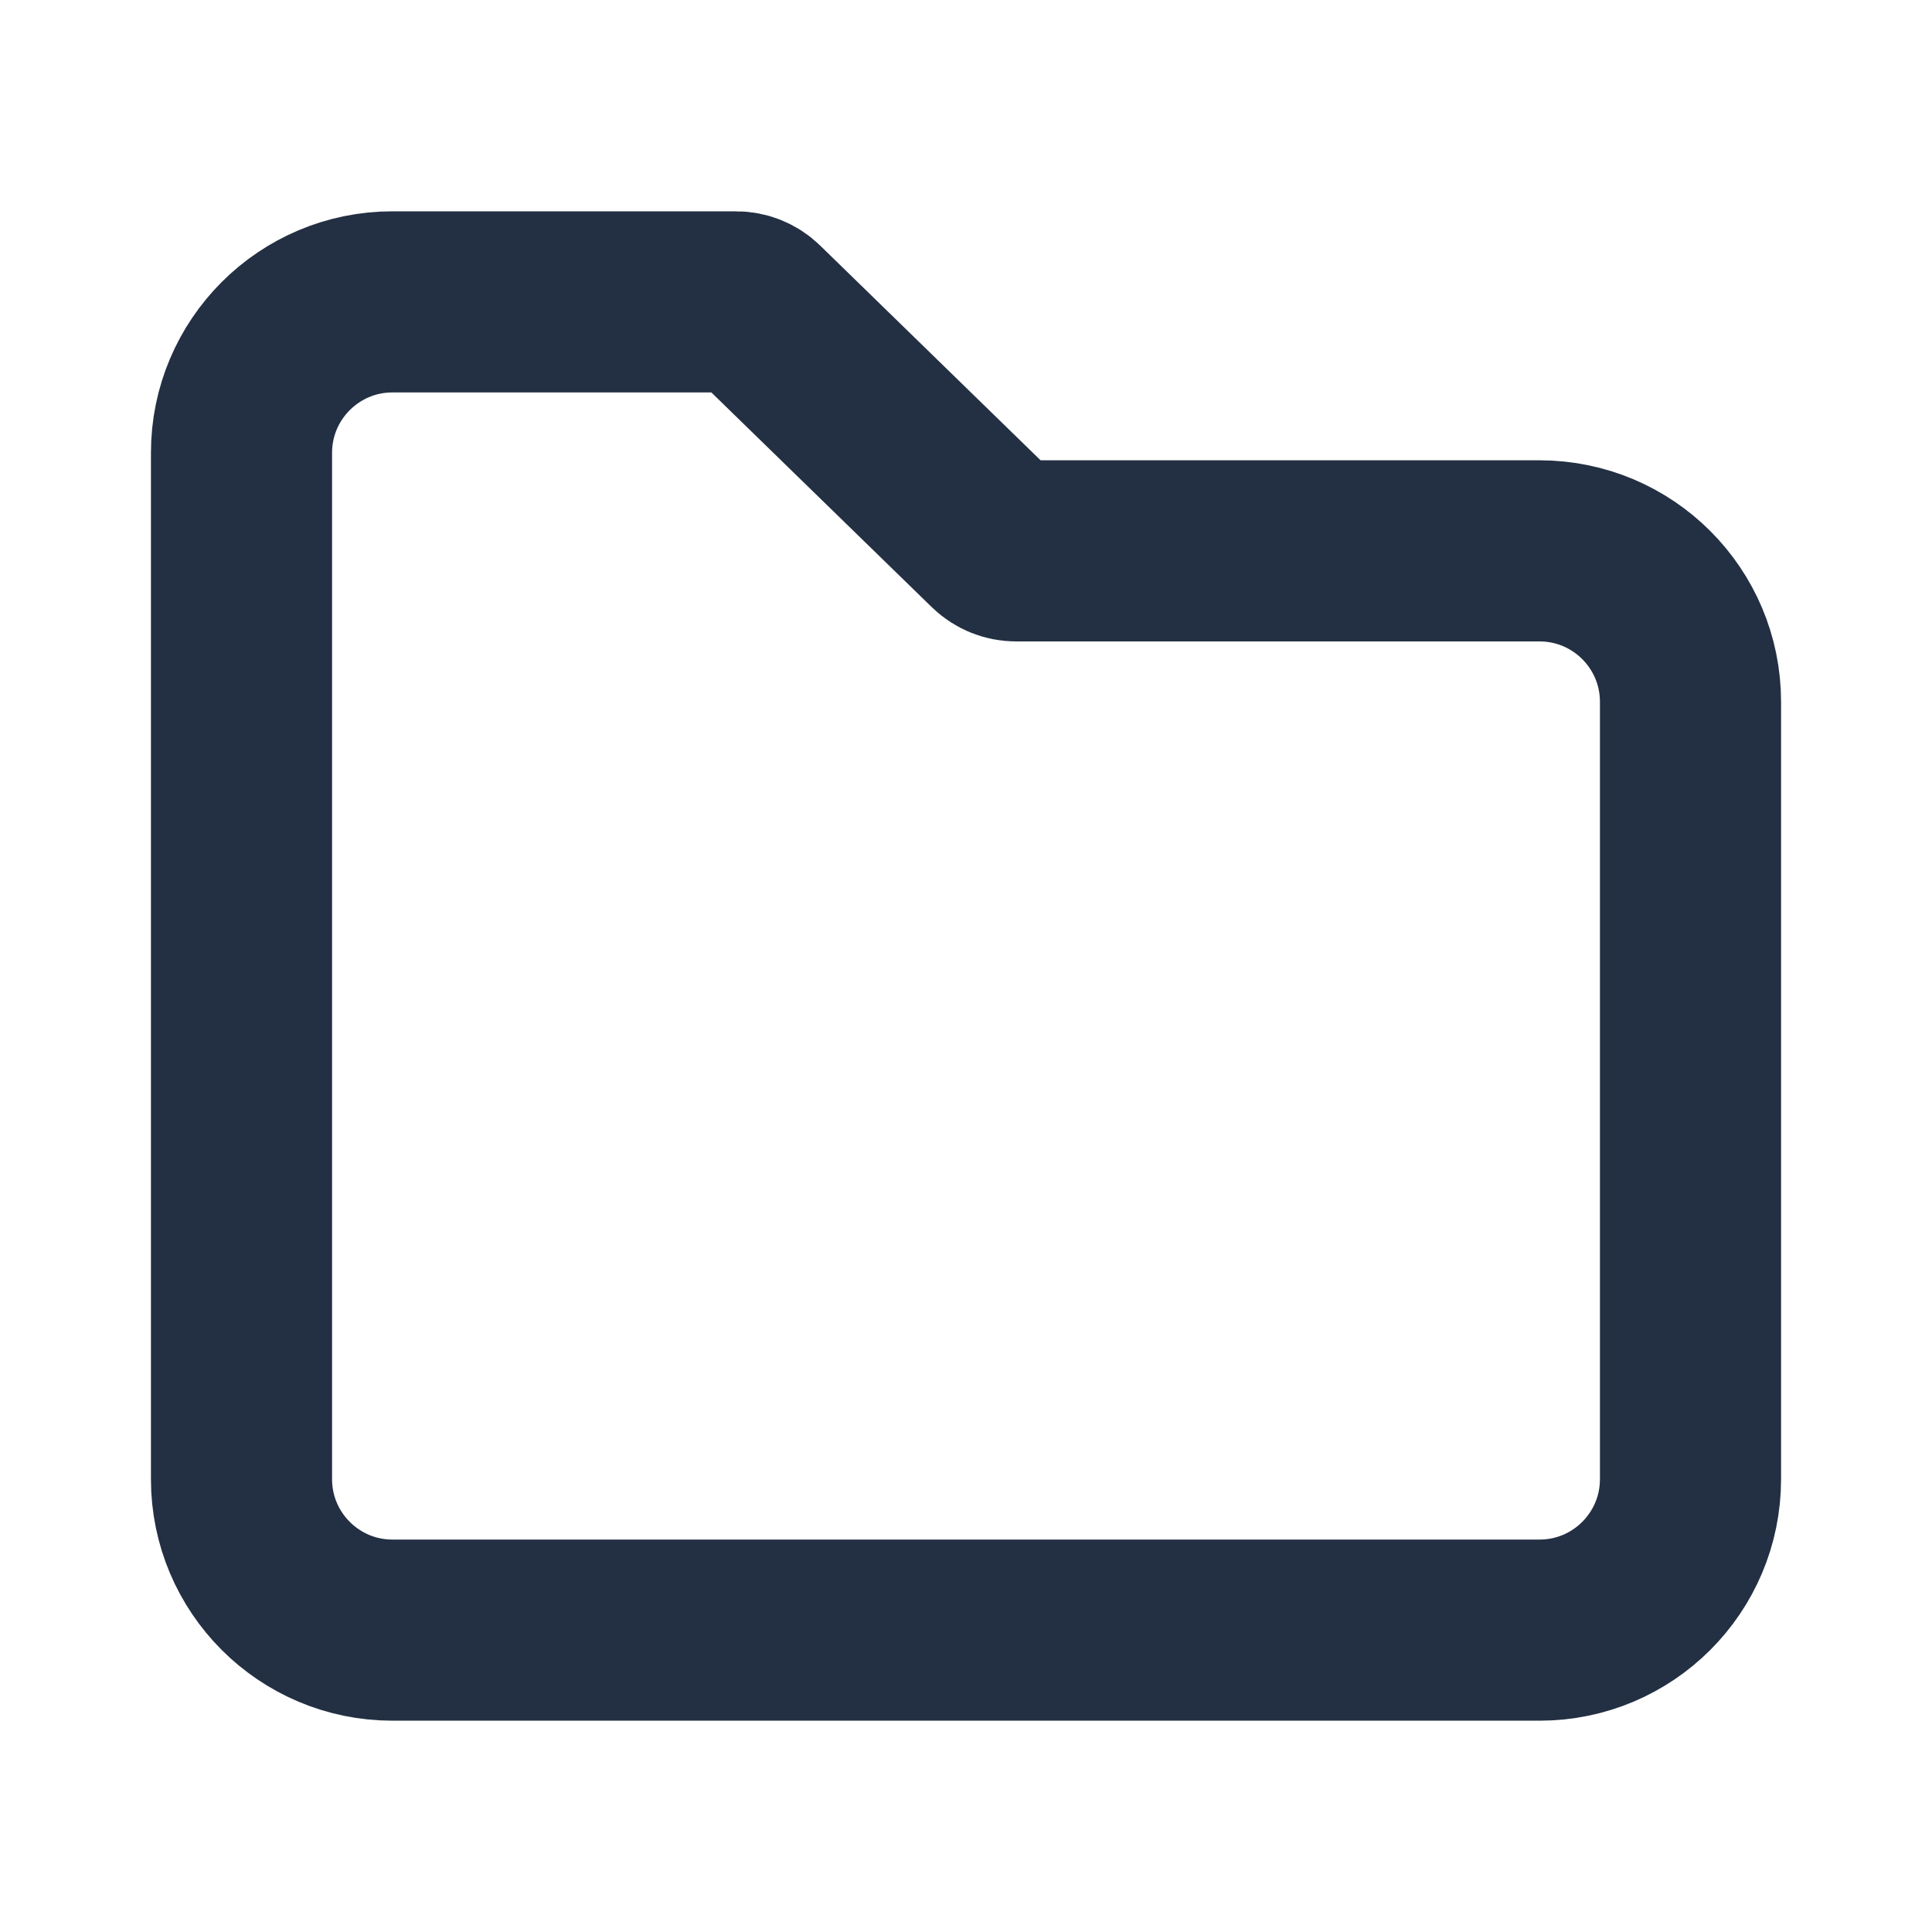
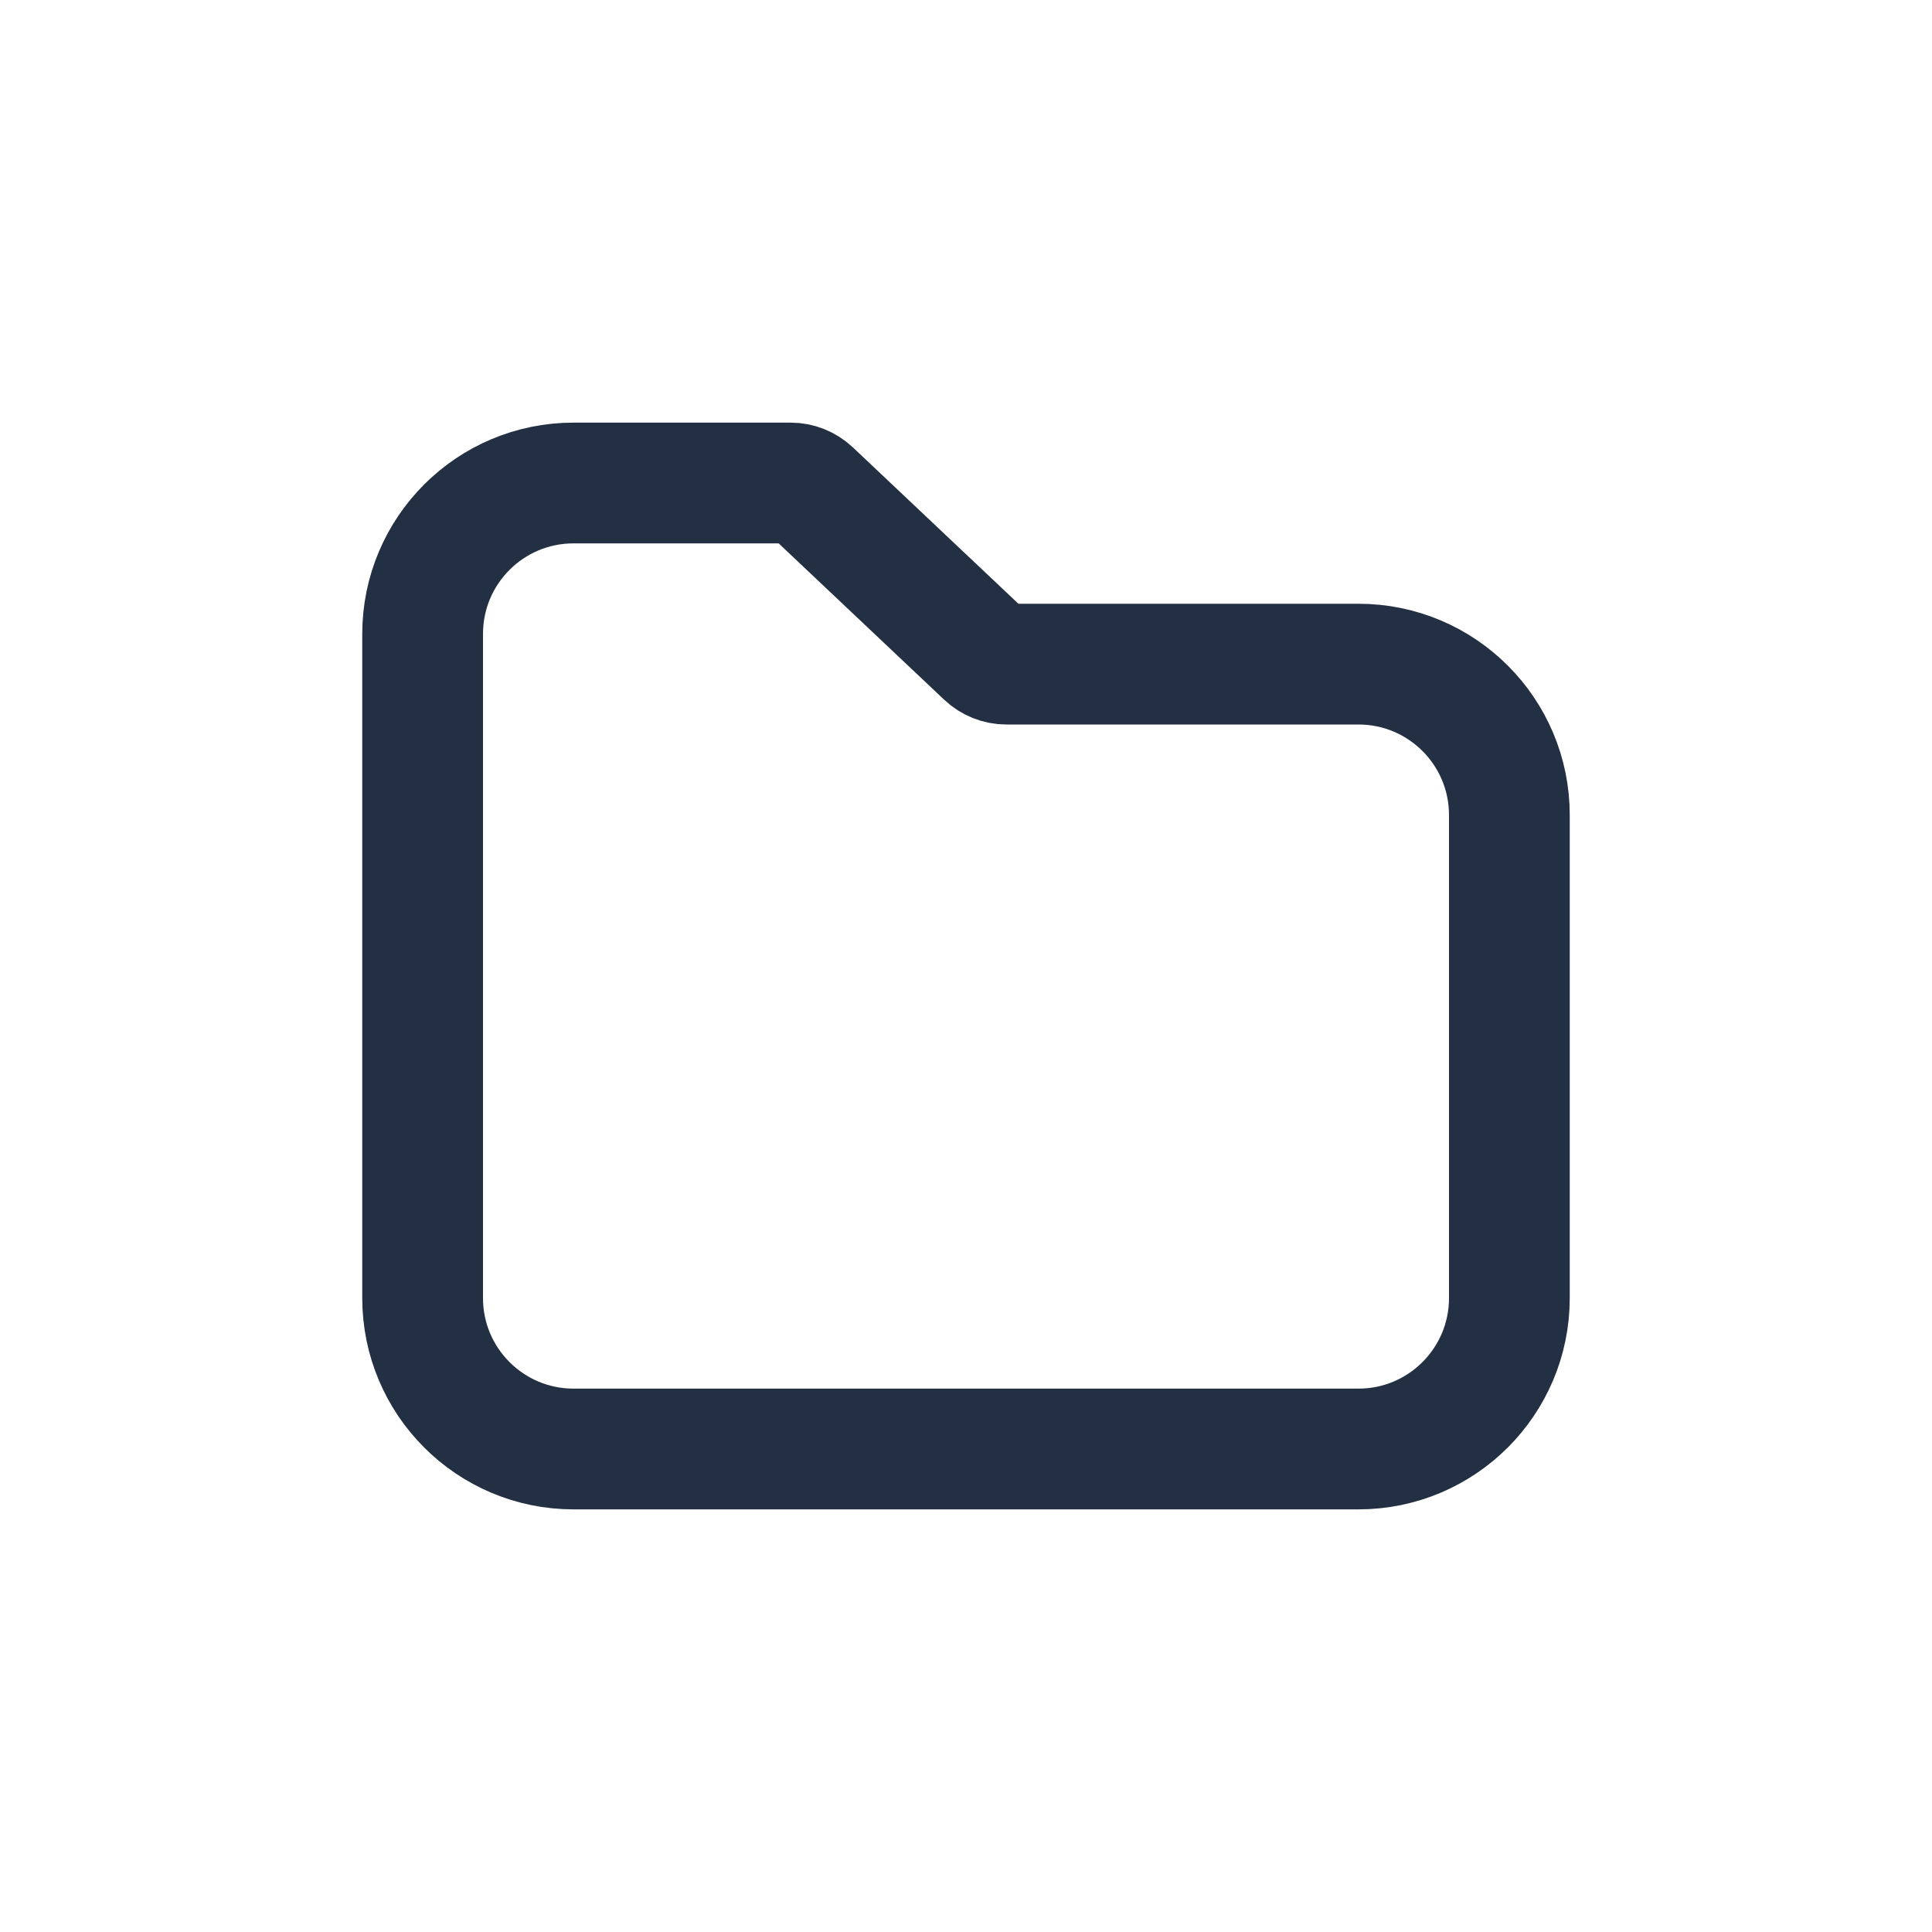
- <svg xmlns="http://www.w3.org/2000/svg" width="16" height="16" viewBox="0 0 16 16" fill="none">
-   <path d="M3.25 13.5H12.75C13.44 13.5 14 12.94 14 12.25V5.812C14 5.122 13.44 4.562 12.75 4.562H8.415C8.35 4.562 8.288 4.537 8.241 4.492L6.269 2.571C6.222 2.525 6.16 2.5 6.094 2.5H3.25C2.56 2.5 2 3.06 2 3.75V12.25C2 12.94 2.56 13.5 3.25 13.5Z" stroke="#233043" stroke-width="1.5" stroke-linecap="round" />
+ <svg xmlns="http://www.w3.org/2000/svg" width="24" height="24" viewBox="0 0 24 24" fill="none">
+   <path d="M7.125 18H16.875C17.91 18 18.75 17.16 18.75 16.125V10.125C18.75 9.089 17.91 8.25 16.875 8.25H12.502C12.406 8.25 12.314 8.213 12.245 8.148L10.079 6.102C10.009 6.037 9.917 6 9.822 6H7.125C6.089 6 5.25 6.839 5.25 7.875V16.125C5.25 17.16 6.089 18 7.125 18Z" stroke="#233043" stroke-width="1.5" stroke-linecap="round" />
</svg>
